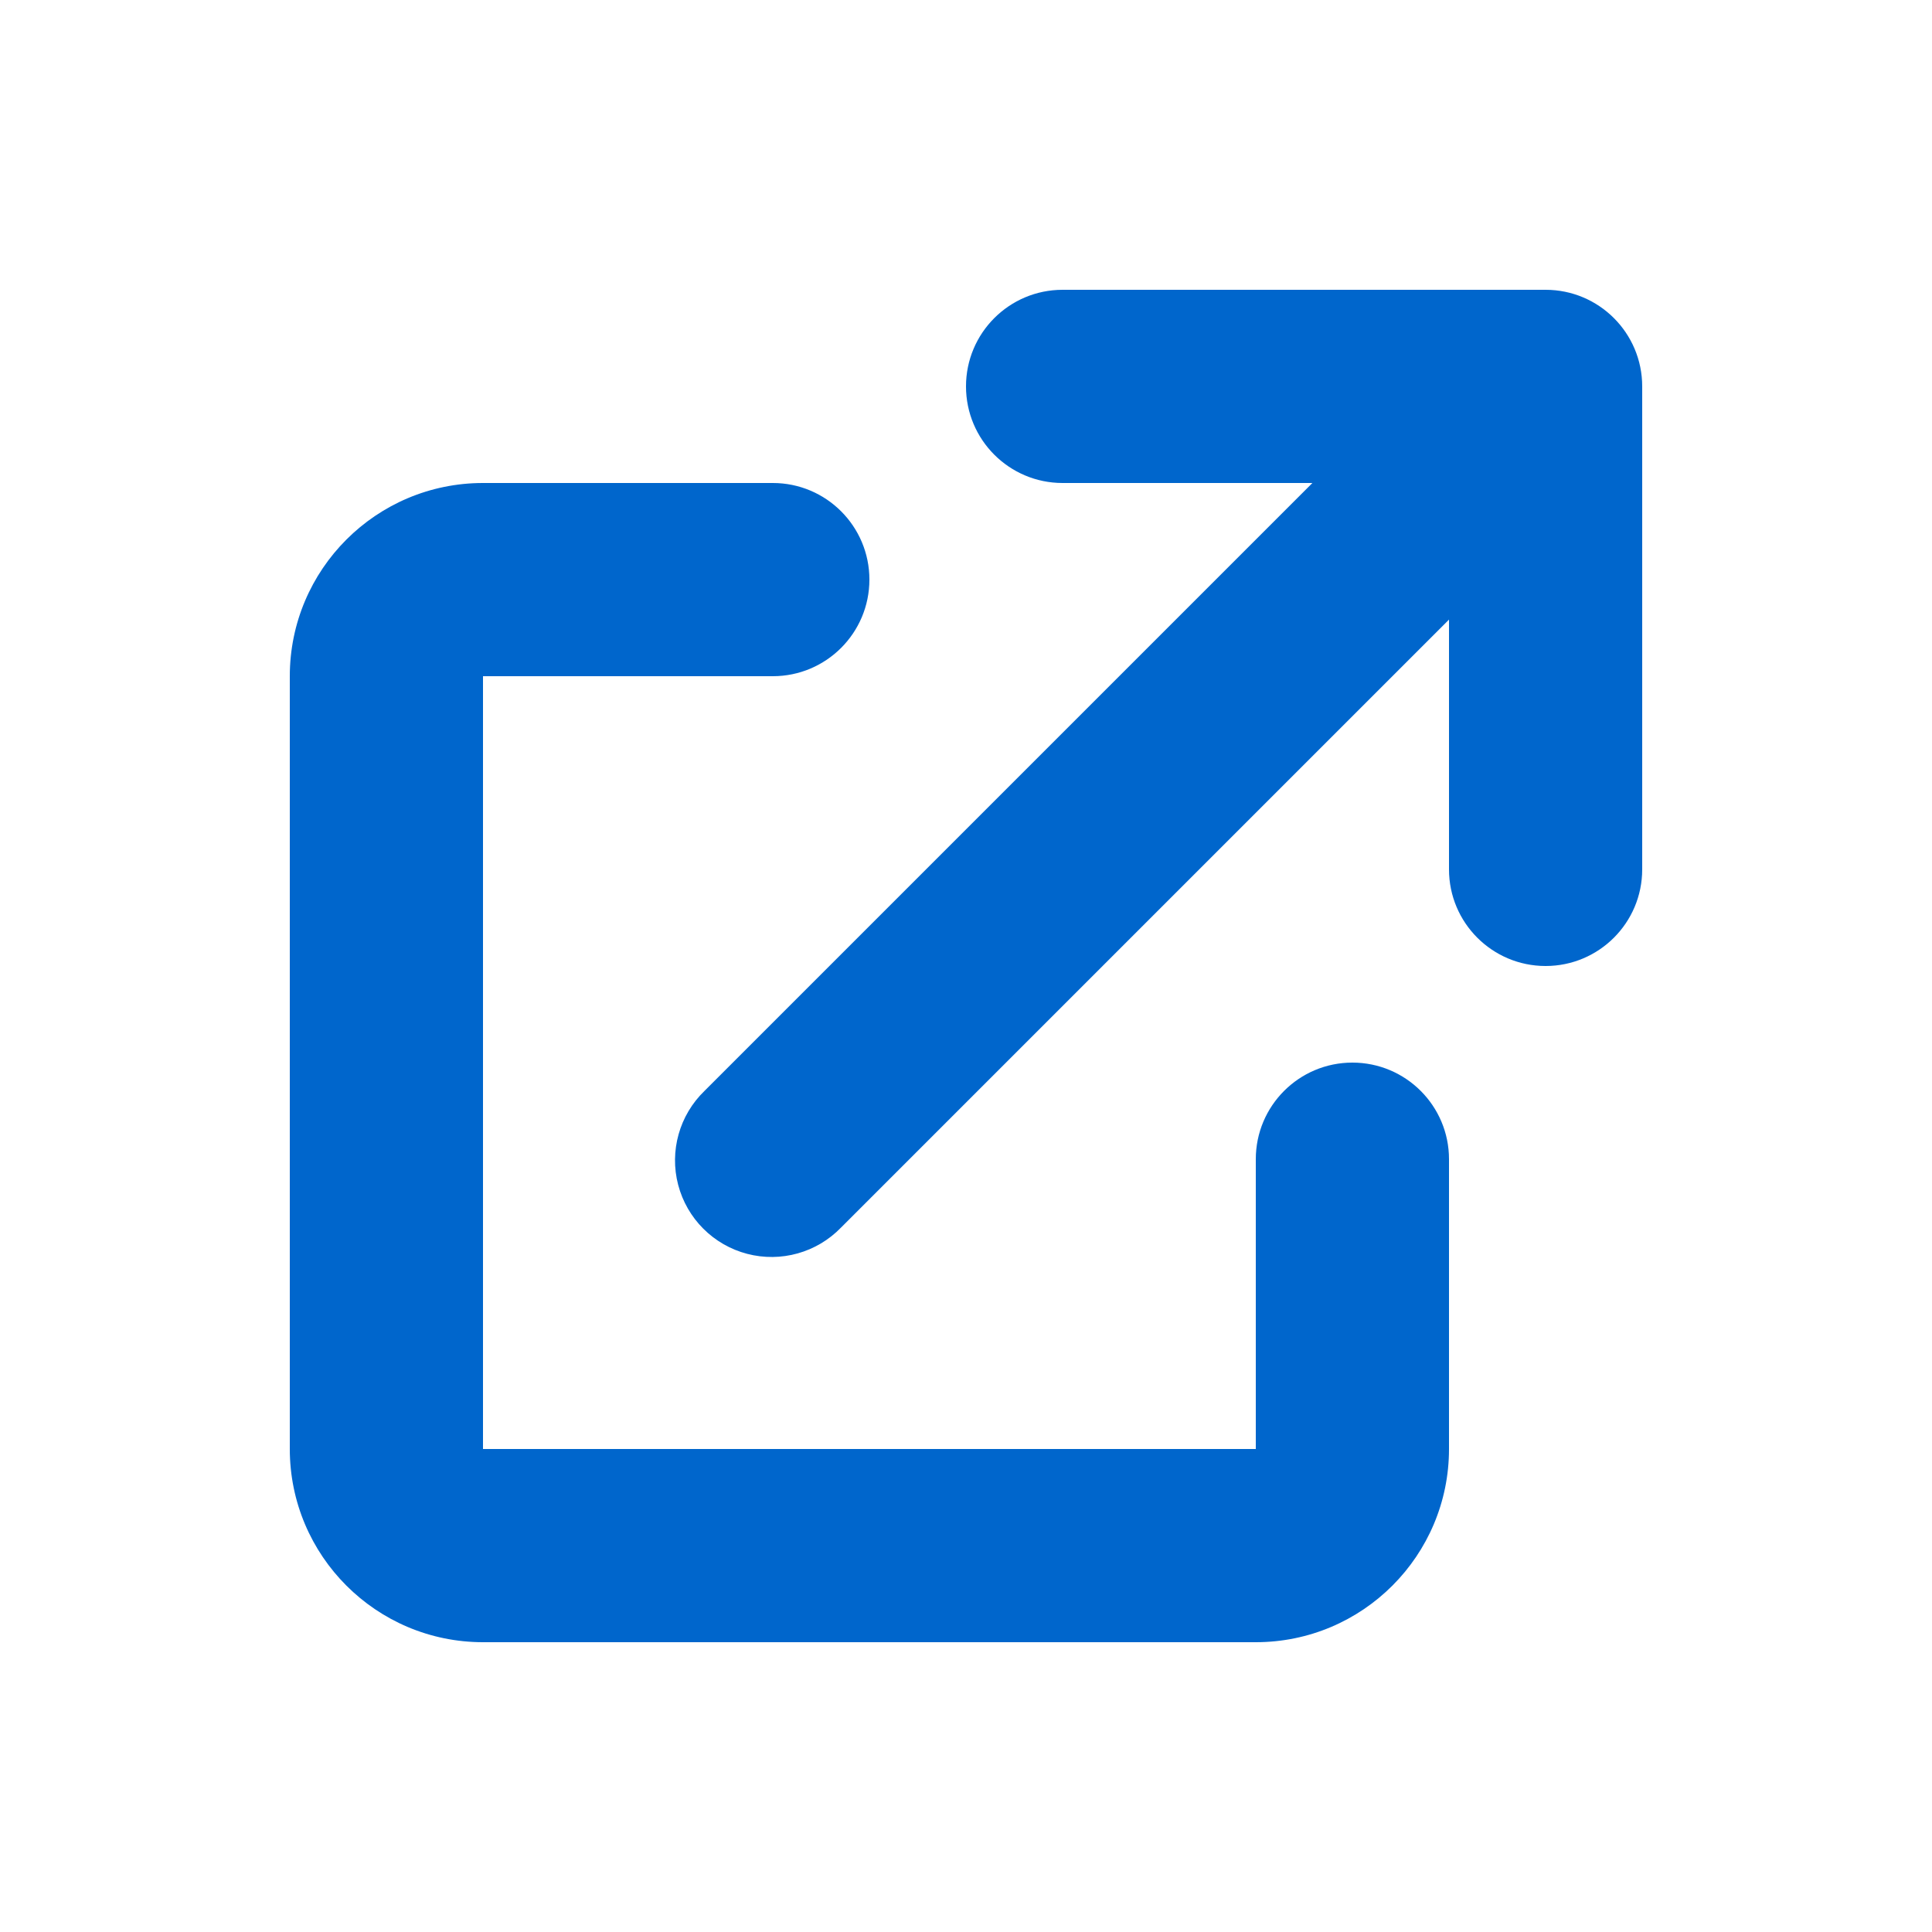
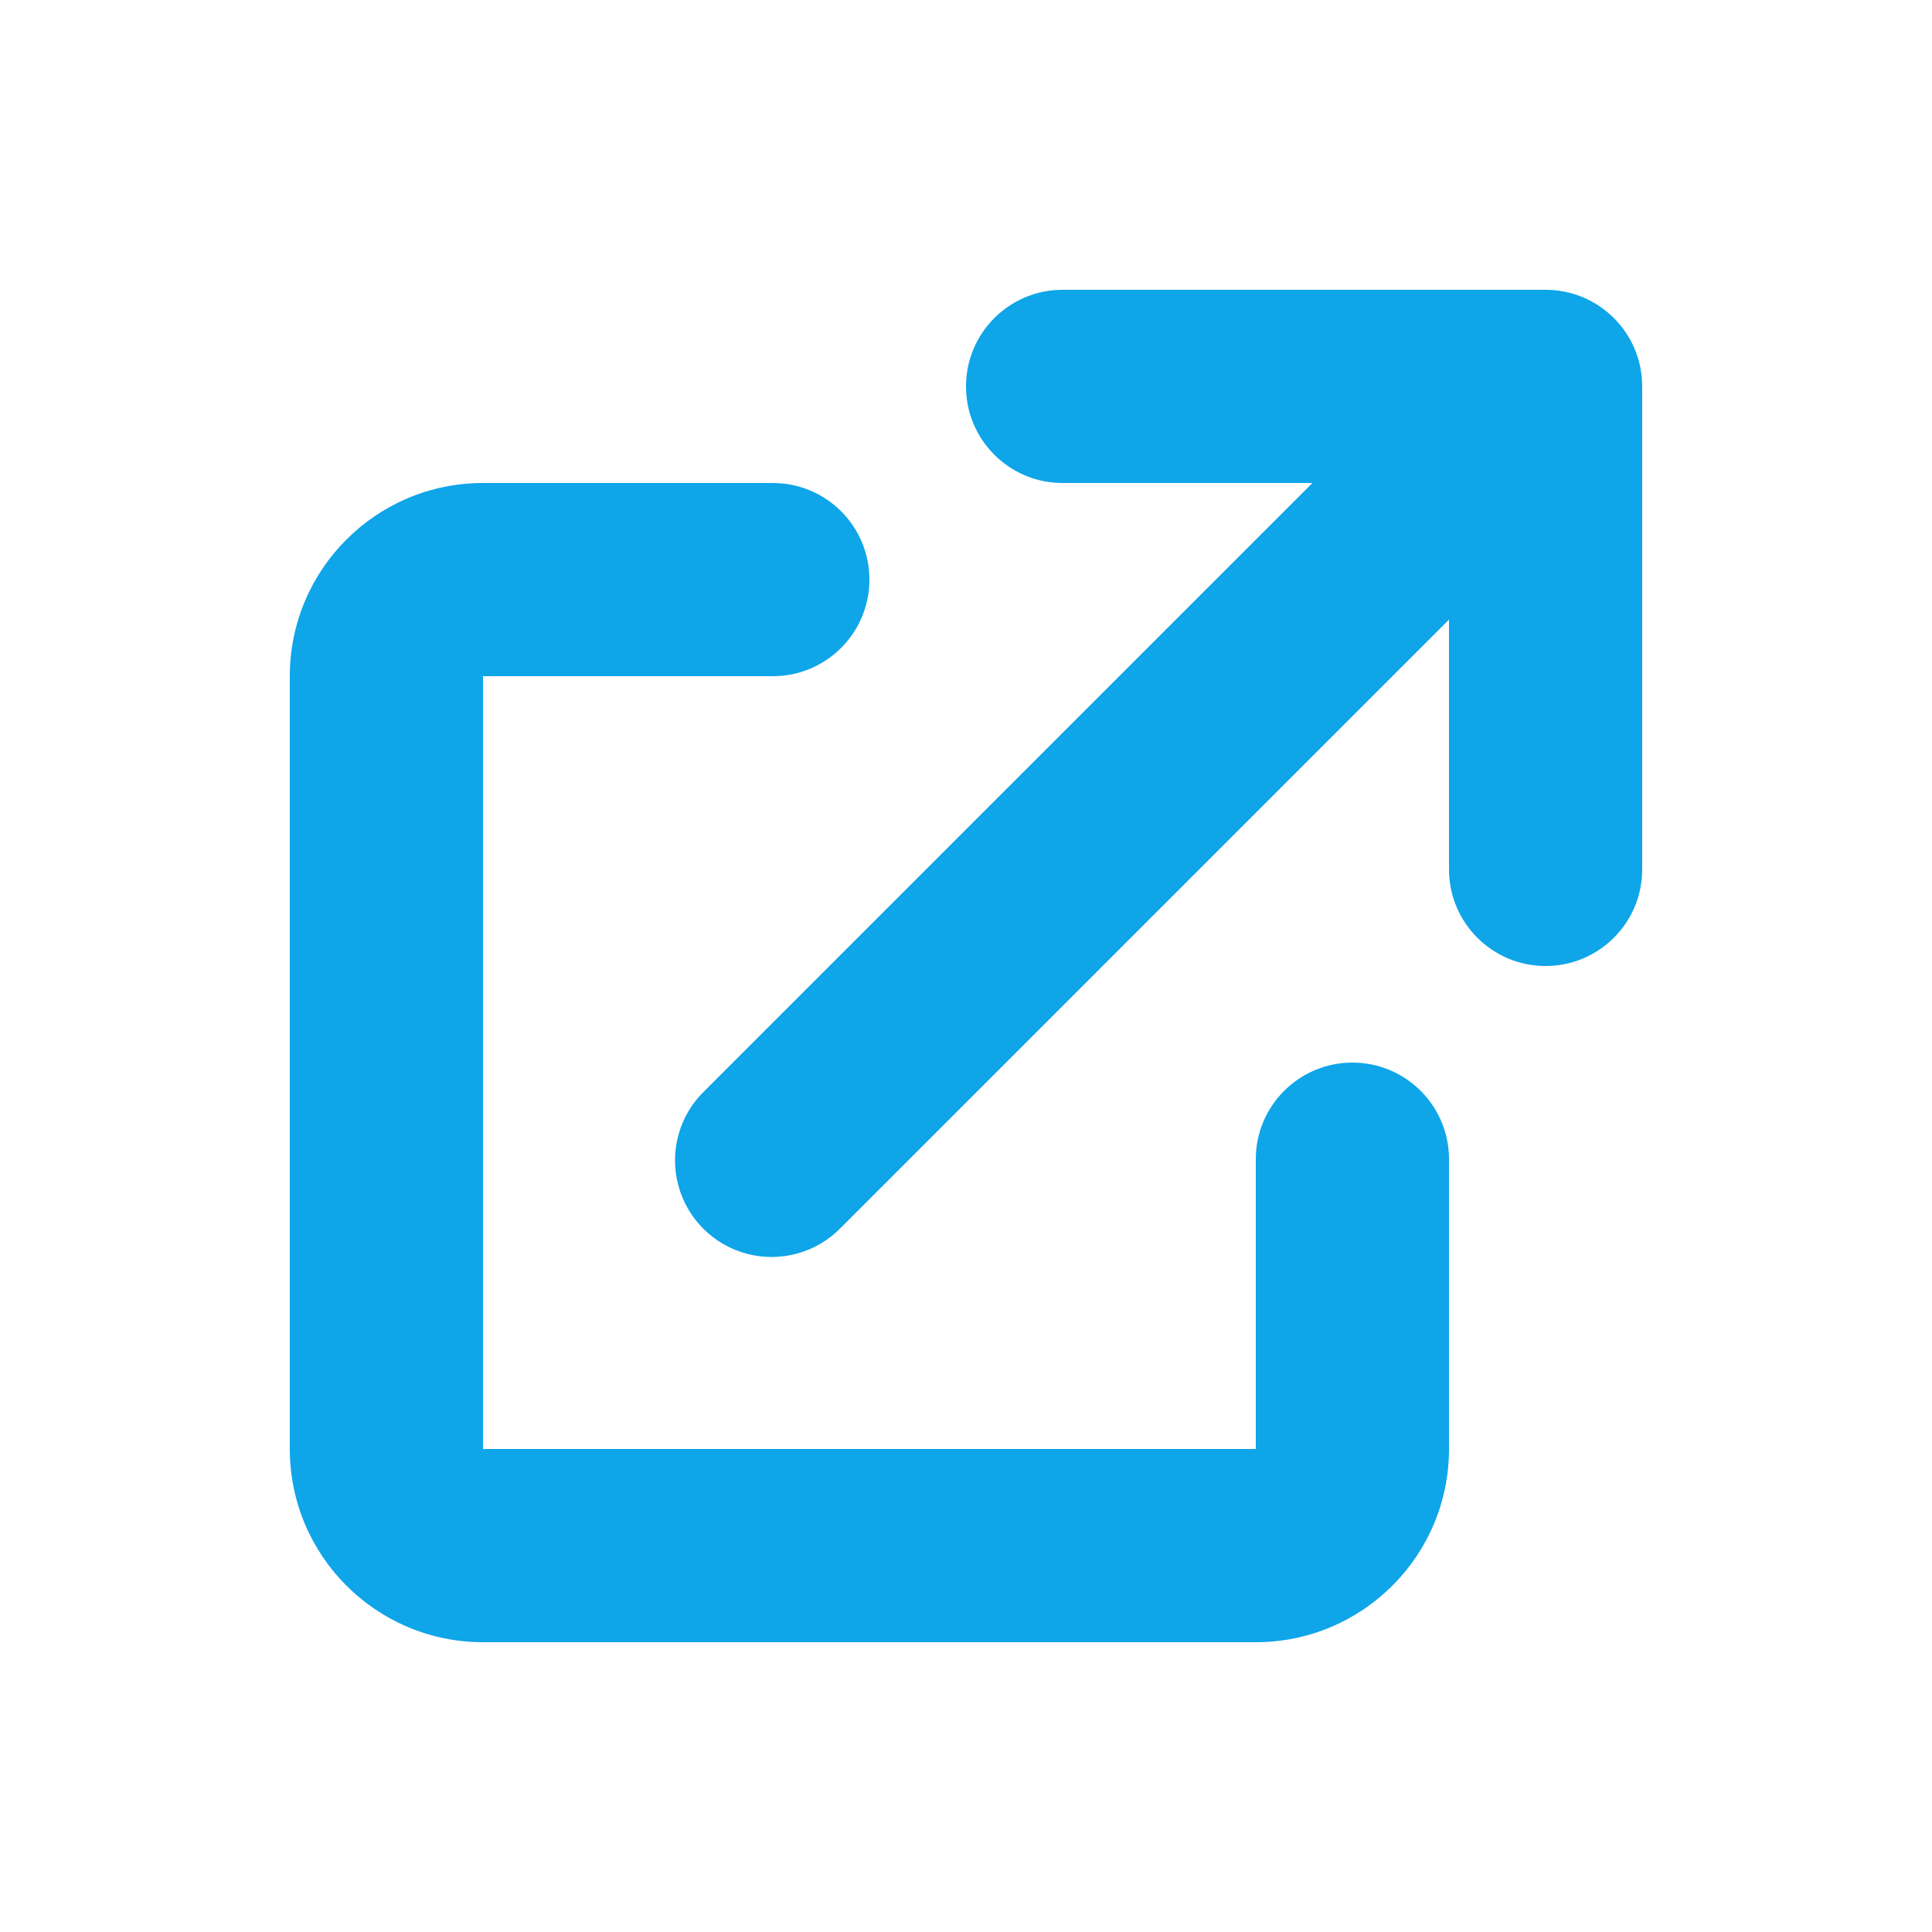
- <svg xmlns="http://www.w3.org/2000/svg" class="h-5 w-5" viewBox="0 0 20 20" width="12" height="12" fill="#06c">
+ <svg xmlns="http://www.w3.org/2000/svg" class="h-5 w-5" viewBox="0 0 20 20" width="12" height="12" fill="#0ea5e9">
  <path d="M11 3a1 1 0 100 2h2.586l-6.293 6.293a1 1 0 101.414 1.414L15 6.414V9a1 1 0 102 0V4a1 1 0 00-1-1h-5z" />
  <path d="M5 5a2 2 0 00-2 2v8a2 2 0 002 2h8a2 2 0 002-2v-3a1 1 0 10-2 0v3H5V7h3a1 1 0 000-2H5z" />
</svg>
